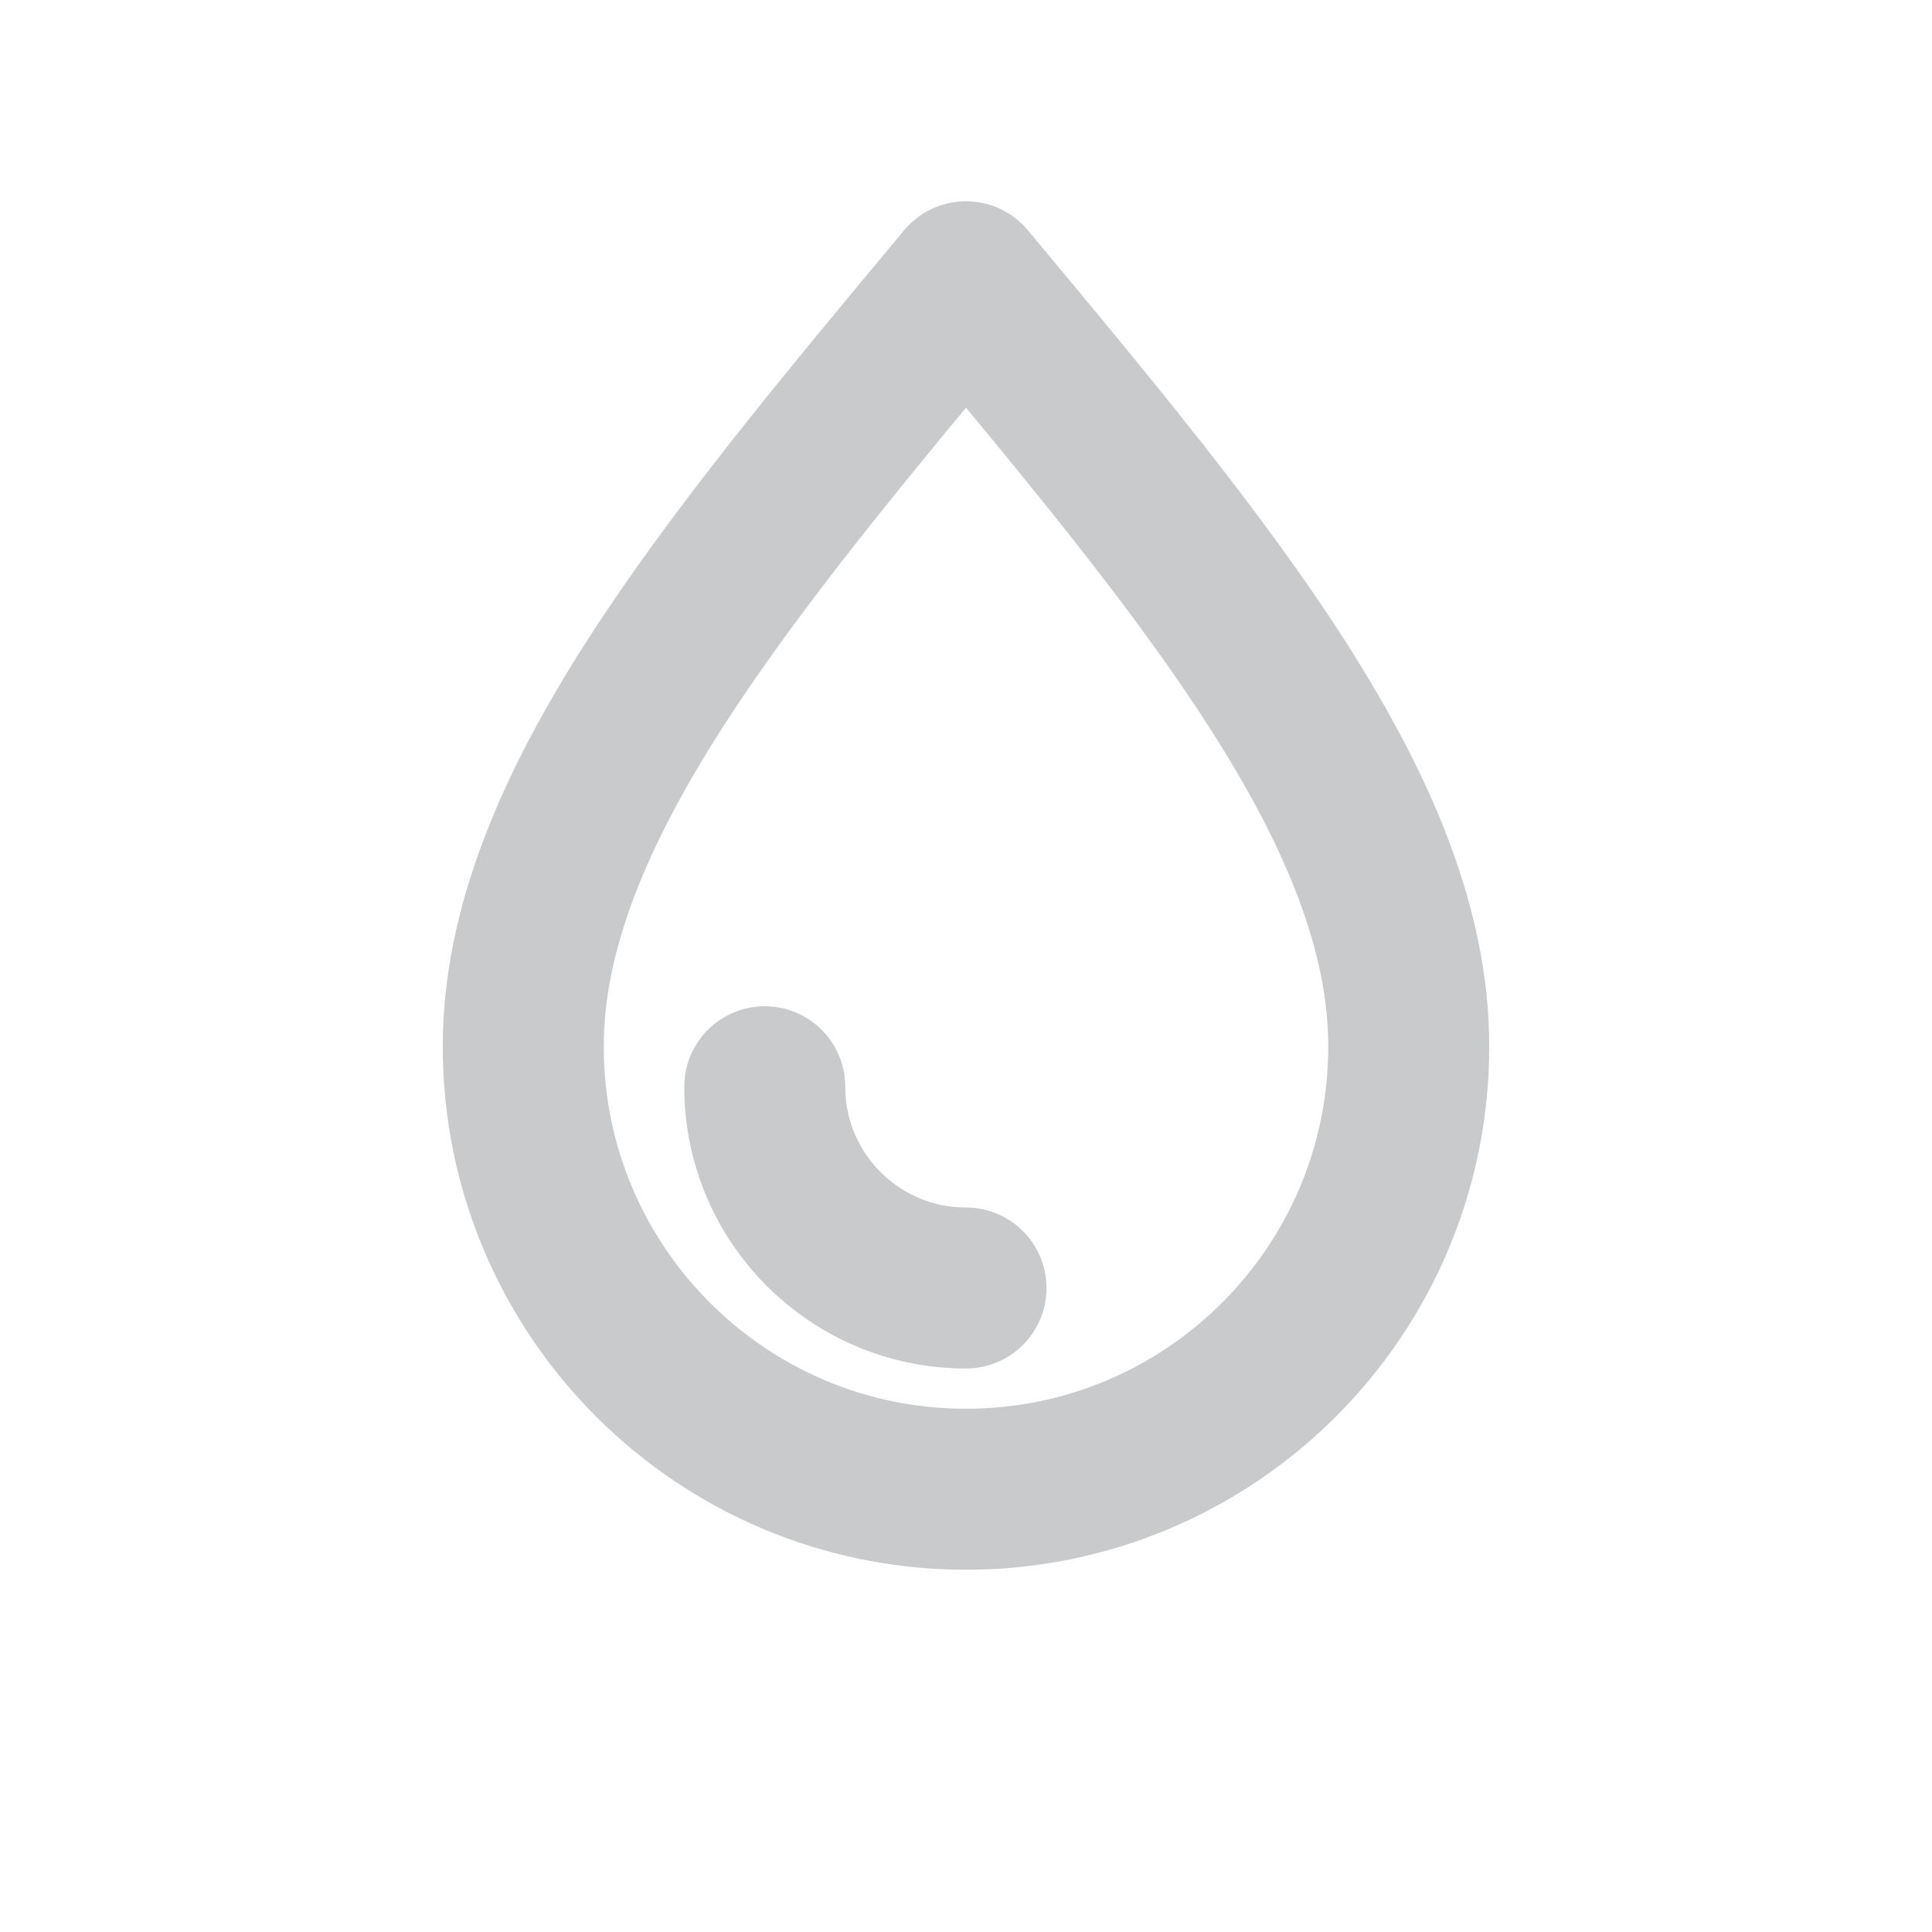
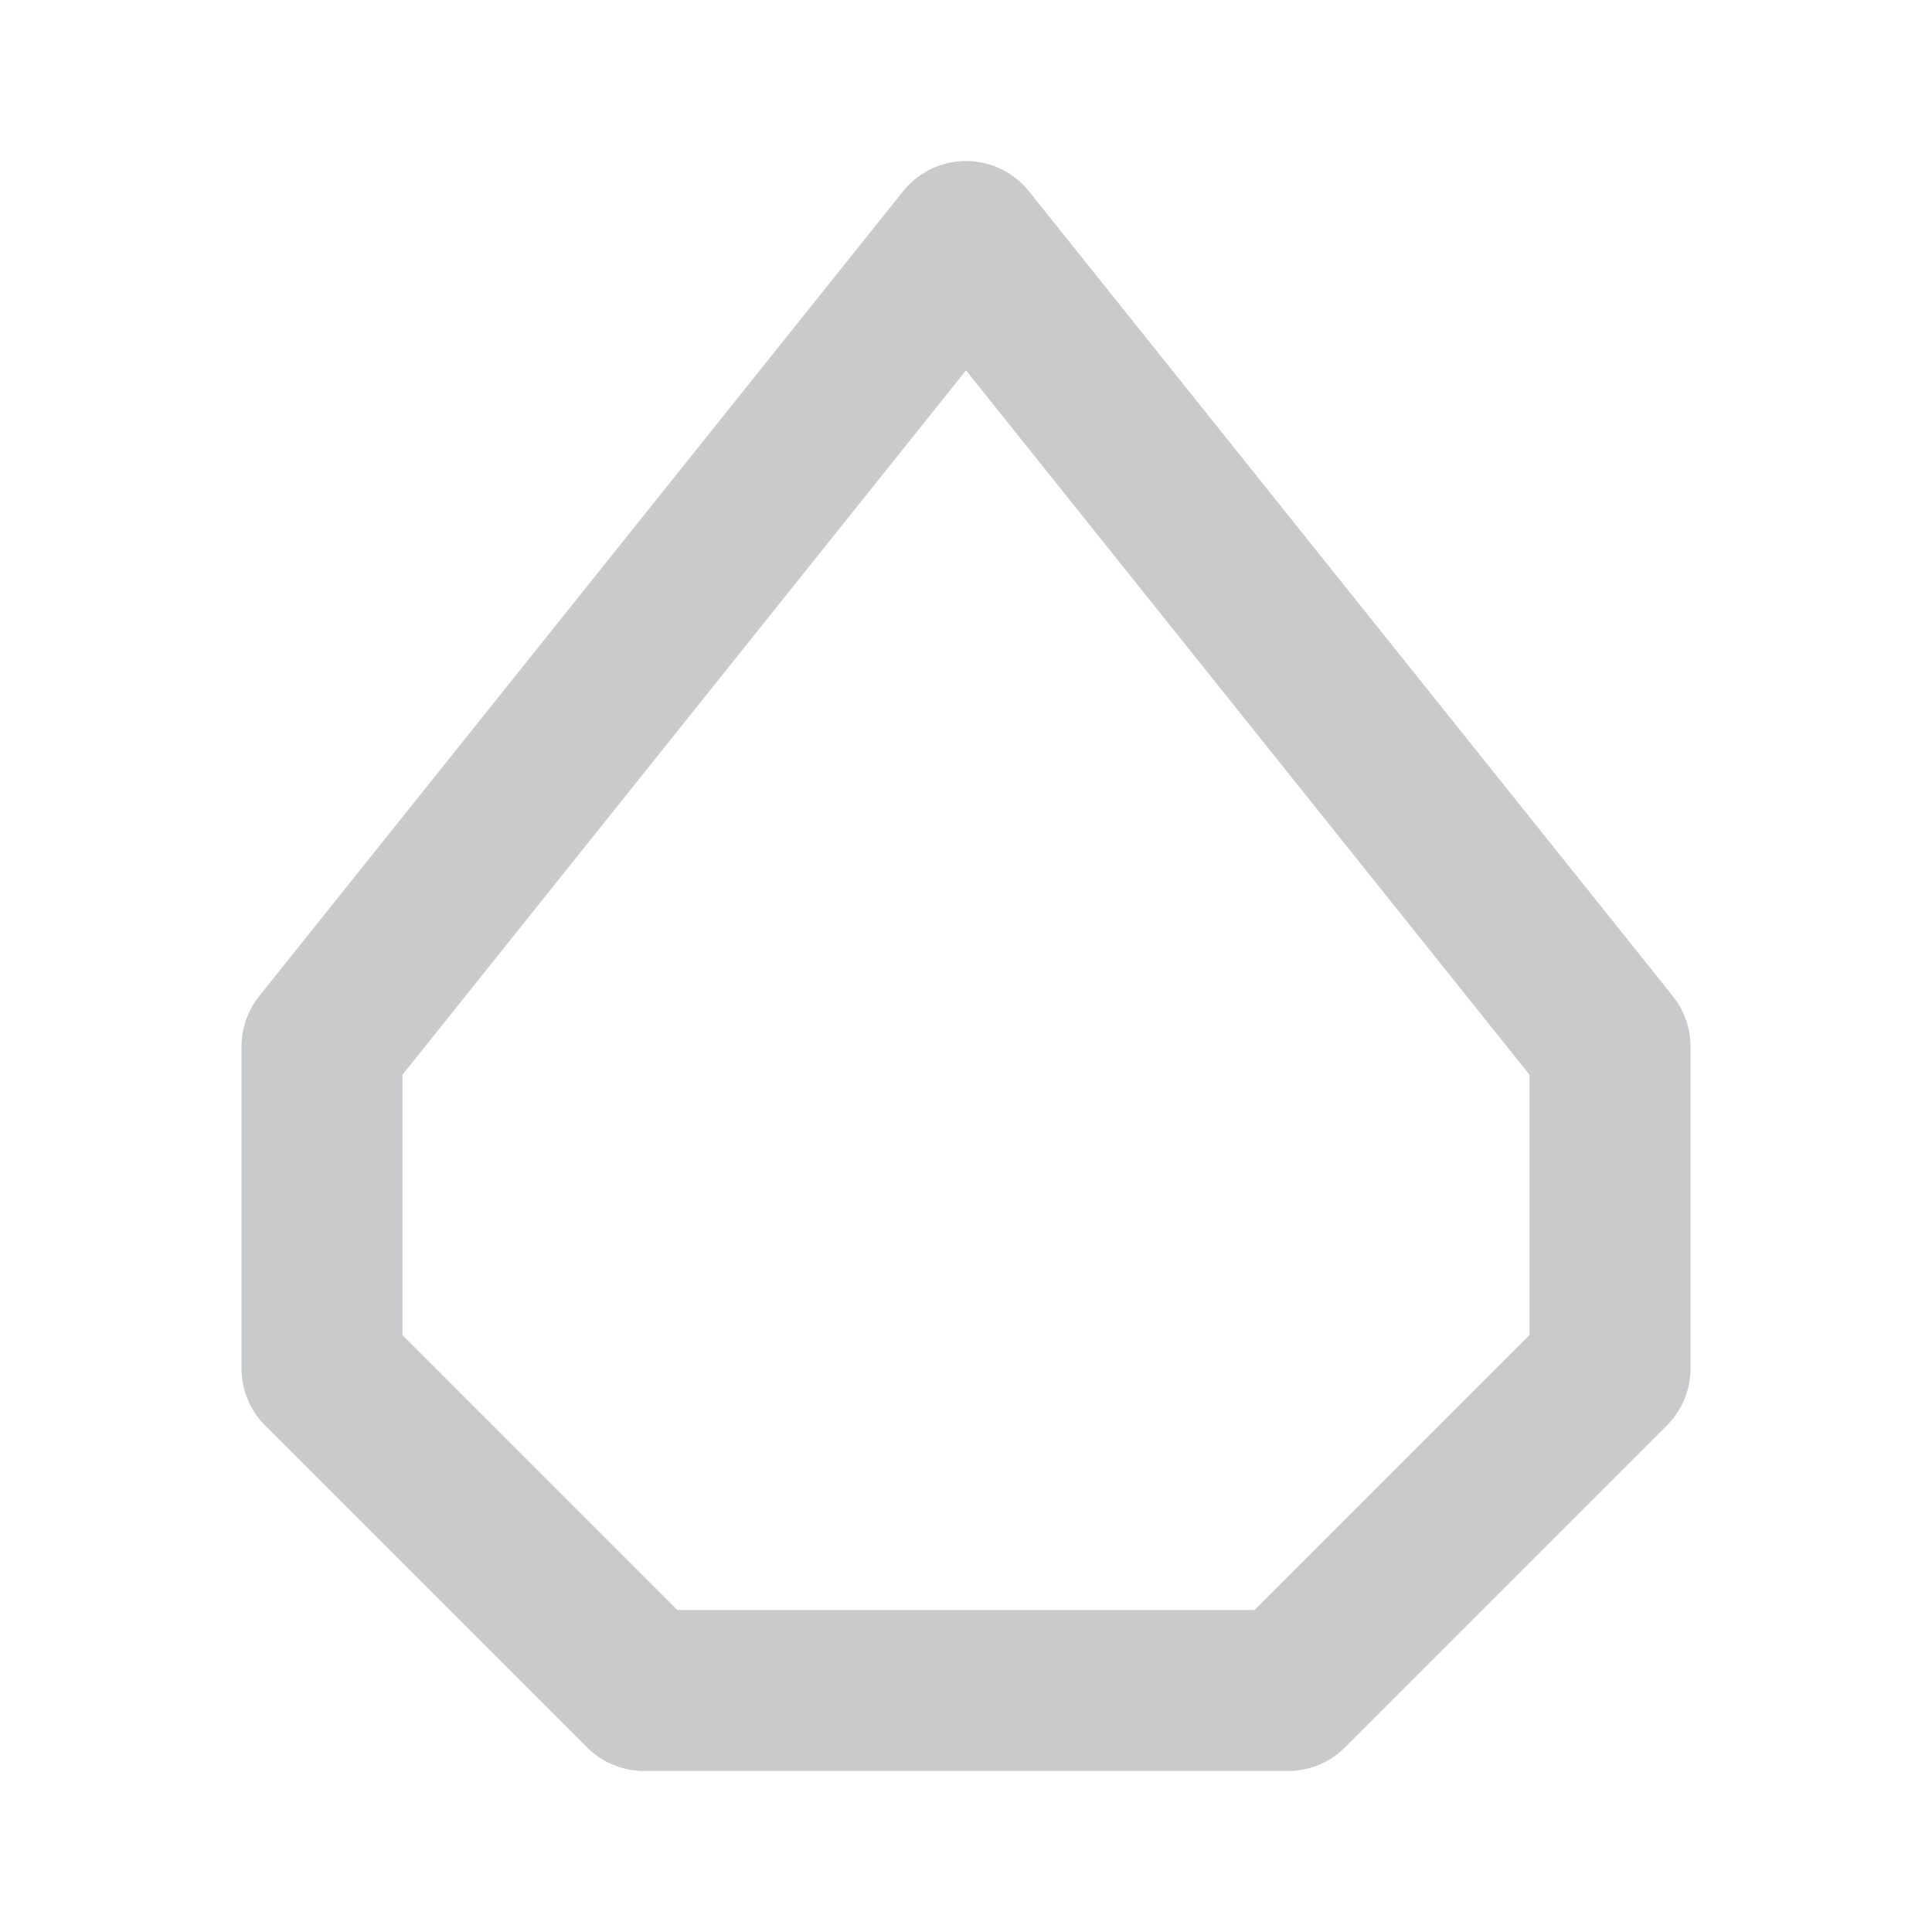
<svg xmlns="http://www.w3.org/2000/svg" width="24" height="24" viewBox="0 0 24 24" fill="none" stroke="#c8cacc" stroke-width="2" stroke-linecap="round" stroke-linejoin="round">
-   <path d="M12 3.5c3 3.6 5.5 6.6 5.5 9.5a5.5 5.5 0 0 1-11 0c0-2.9 2.5-5.9 5.5-9.5Z" />
-   <path d="M9.5 13.5a2.5 2.5 0 0 0 2.5 2.5" />
+   <path d="m12 3 8 10v4l-4 4H8l-4-4v-4z" />
</svg>
